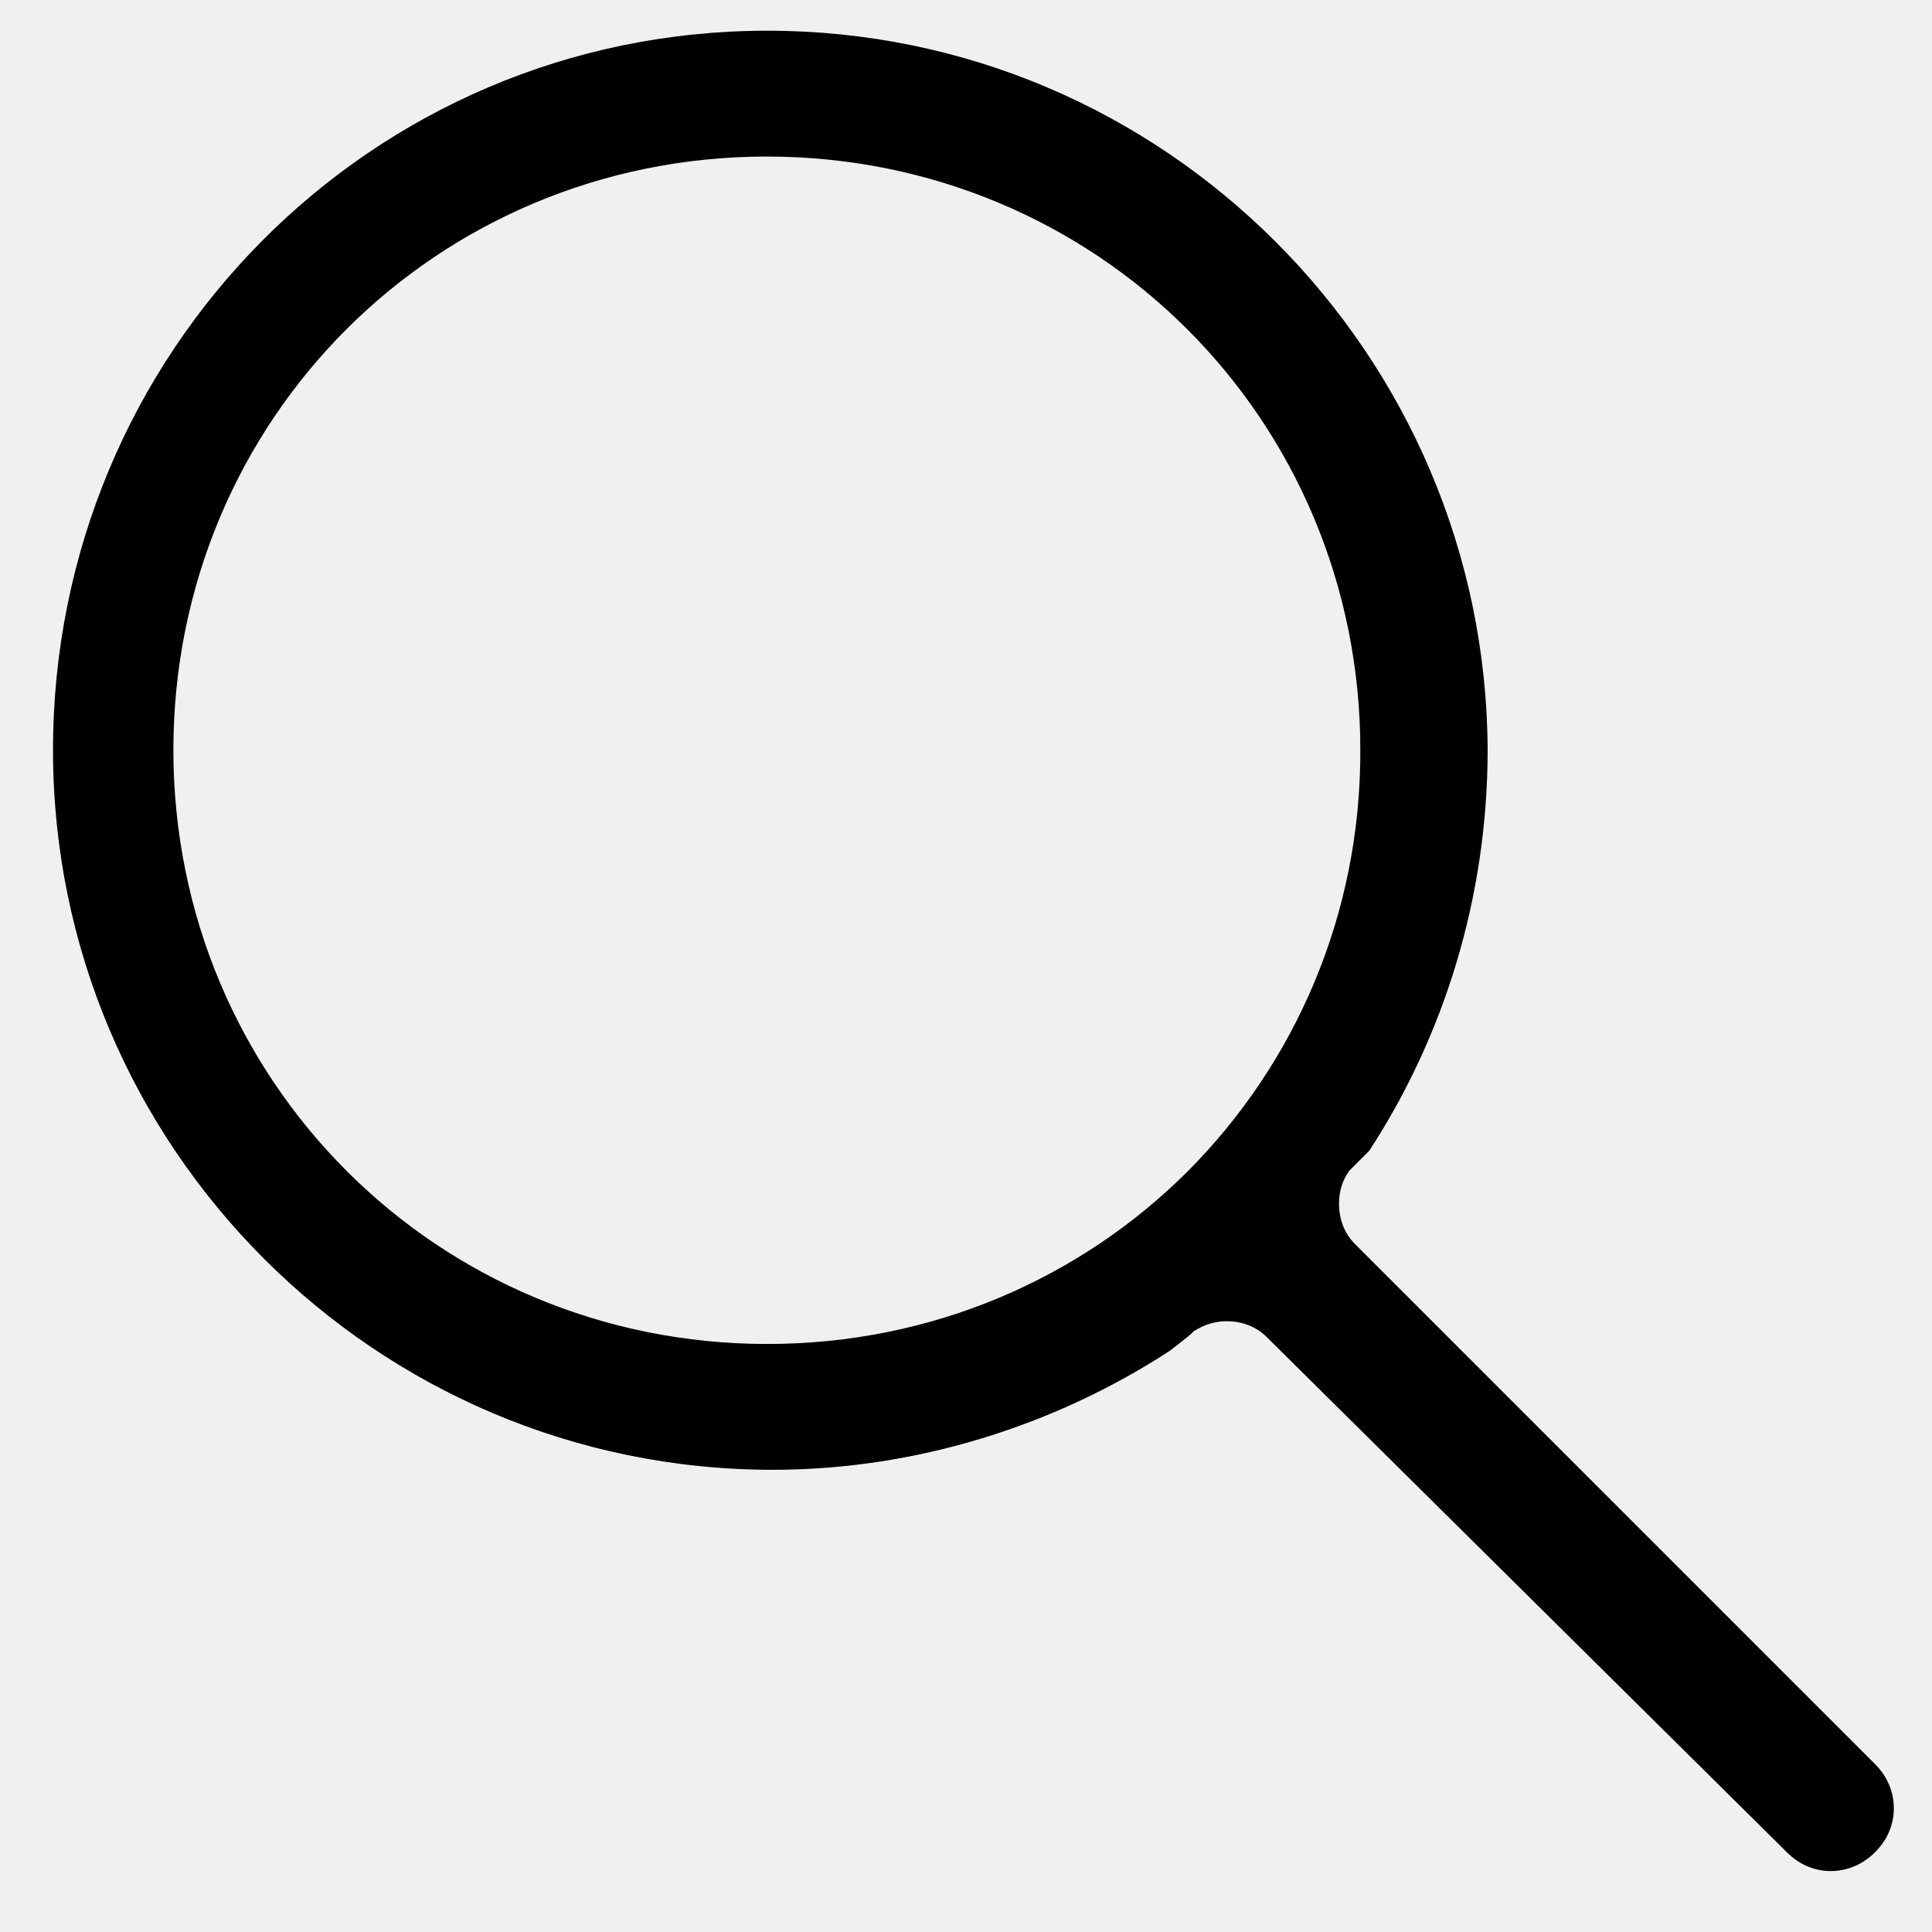
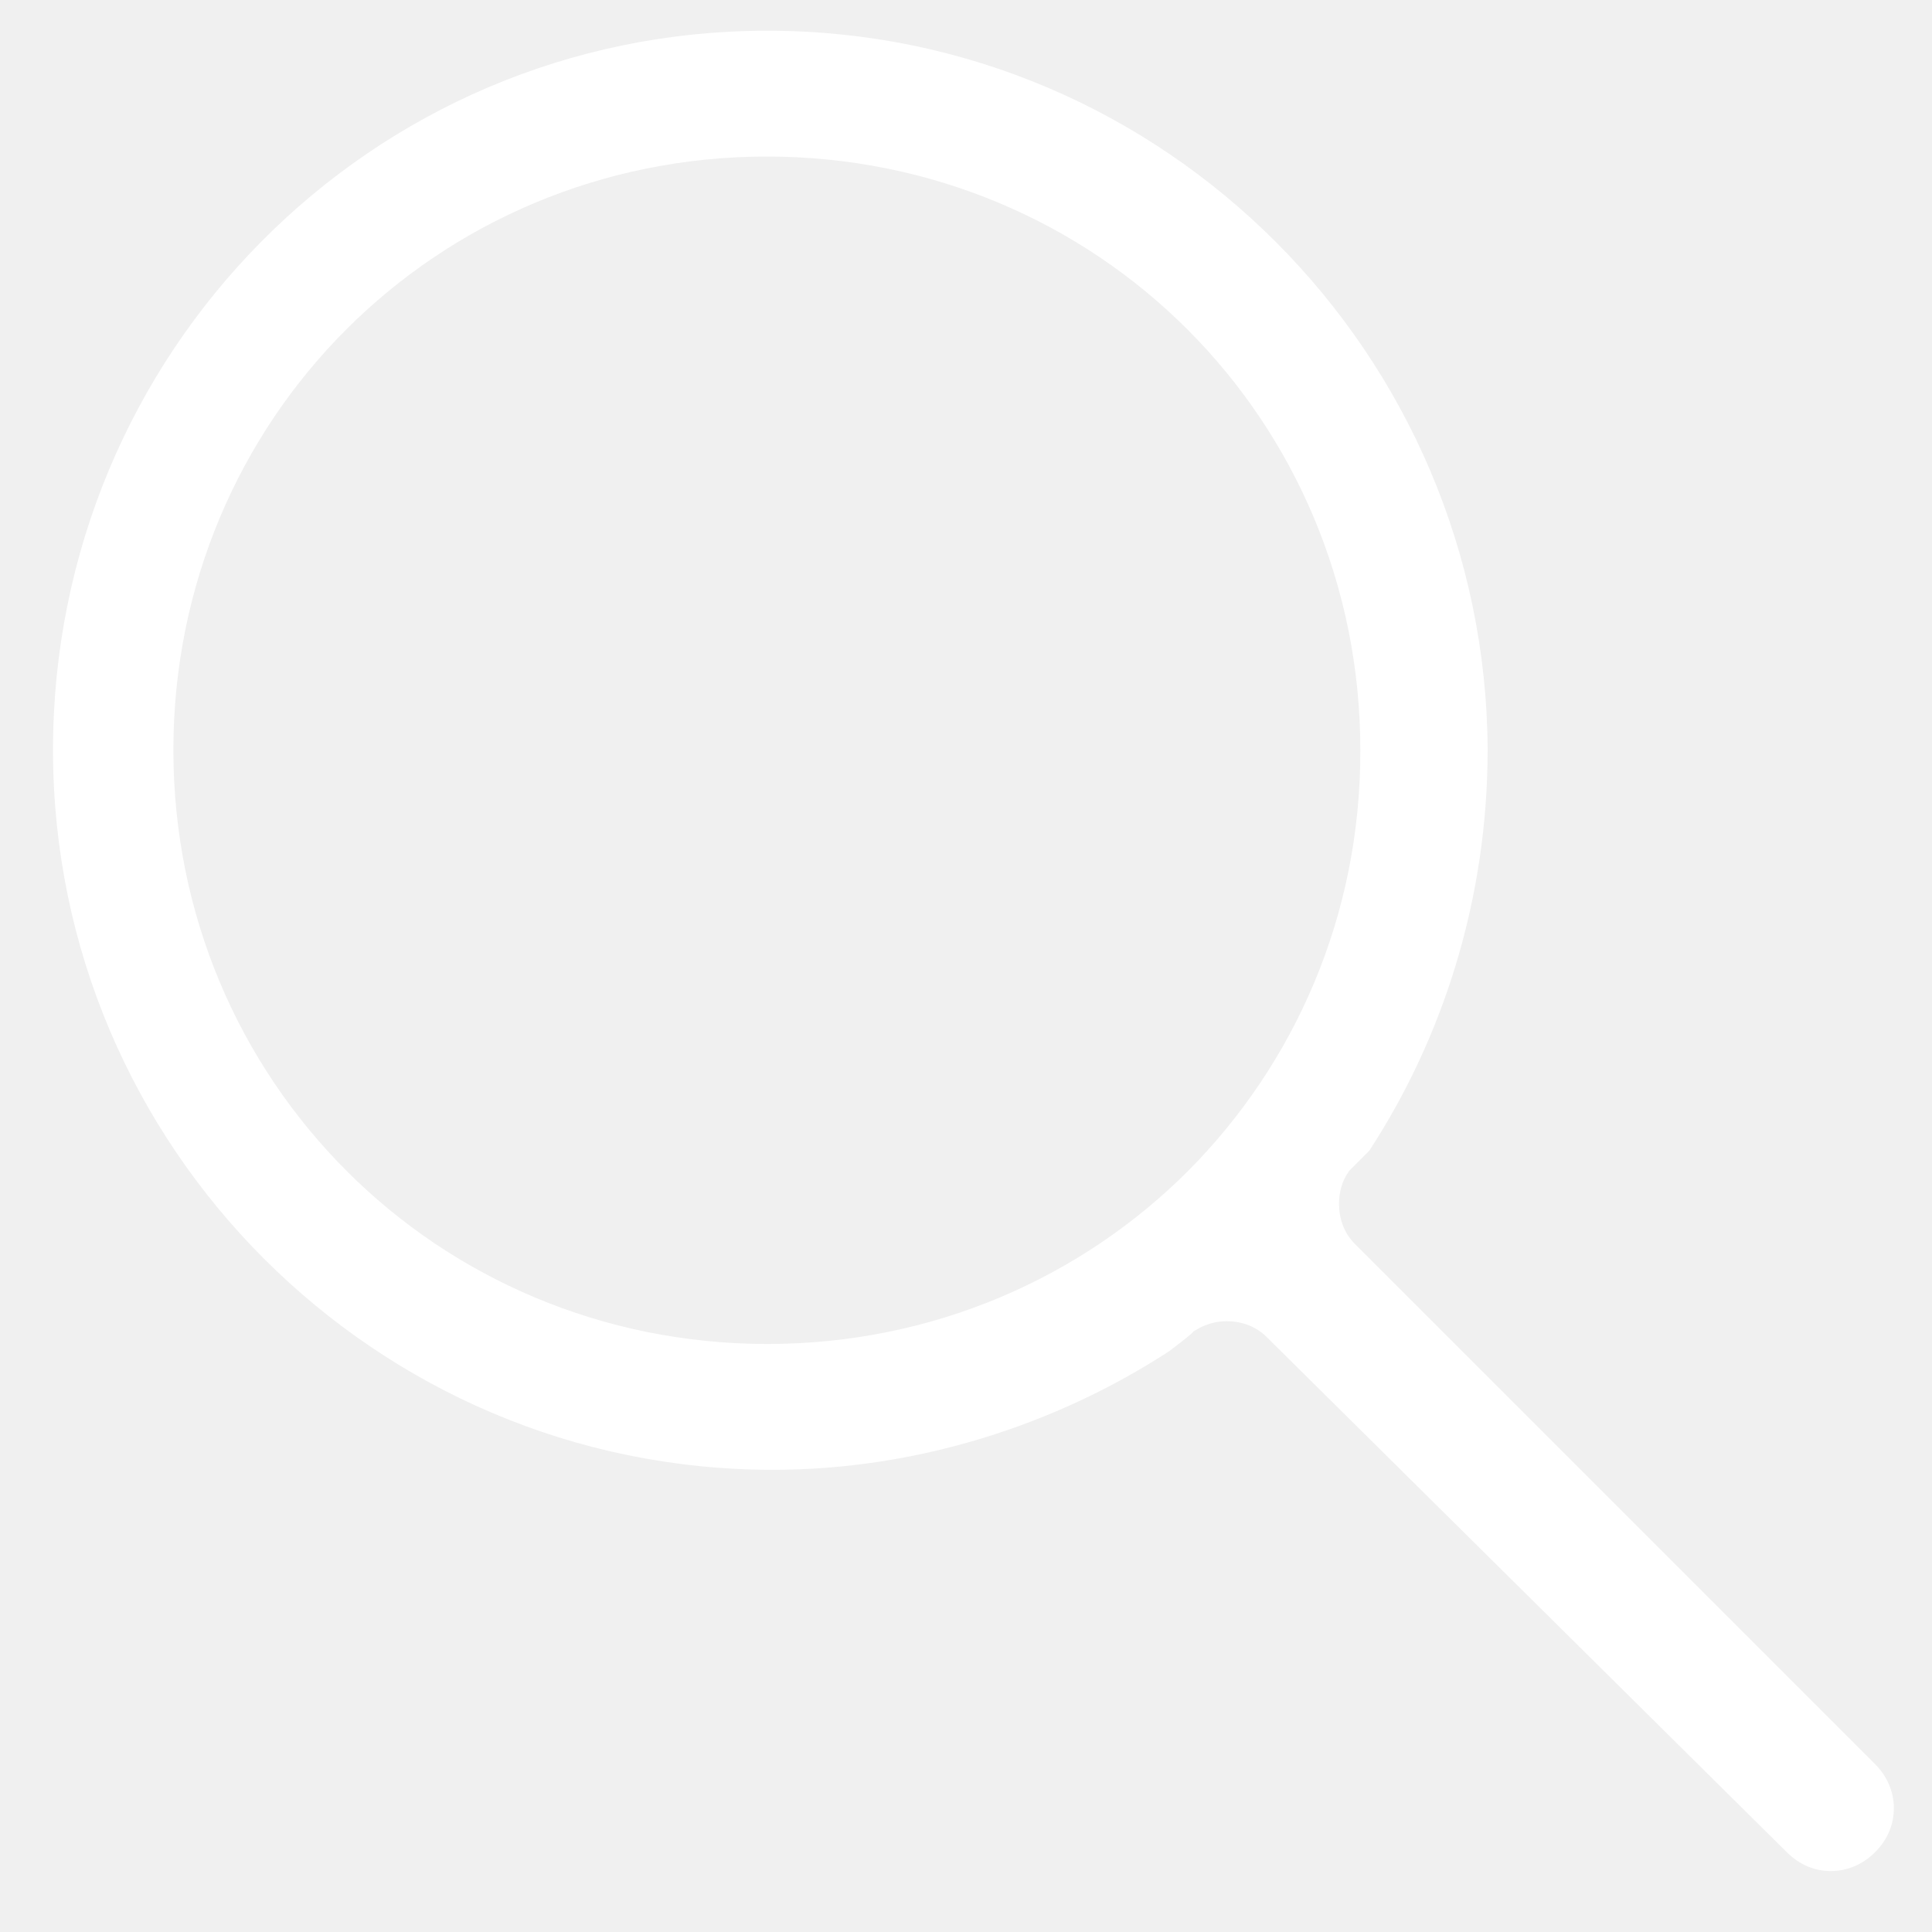
<svg xmlns="http://www.w3.org/2000/svg" version="1.1" id="Layer_1" x="0px" y="0px" viewBox="0 0 390 390" style="enable-background:new 0 0 390 390;" xml:space="preserve">
  <style type="text/css">
	.st0{fill:#FFFFFF;}
</style>
-   <path className="st0" d="M257.5,48.8C231.2,22.5,195,6.2,154.9,6.2C74.8,6.2,10.7,71.3,10.7,151.4c0,40.1,16.3,76.4,42.6,102.7  c26.3,26.3,62.6,42.6,102.7,42.6c29,0,57.1-9,80.1-24c3.4-2.6,4.6-3.6,4.7-3.8v0l0.2-0.2l0.2-0.1c1.9-1.2,4.1-1.9,6.4-1.9  c2.8,0,5.8,0.9,8.1,3.2l0,0l105,104c2.6,2.6,5.7,3.8,8.9,3.8c3.1,0,6.3-1.2,8.9-3.8c2.6-2.6,3.8-5.7,3.8-8.9c0-3.1-1.2-6.3-3.8-8.9  l-105-105c-2.3-2.3-3.2-5.3-3.2-8.1c0-2.3,0.6-4.6,1.9-6.4l0.1-0.2l0.2-0.2c0,0,1-1,3.9-3.9c15-23,23.9-51,23.9-81  C300.1,111.4,283.8,75.1,257.5,48.8z M239.8,236.4c-21.6,21.6-51.6,34.9-84.9,34.9c-33.3,0-63.3-13.3-84.9-34.9  C48.3,214.7,35,184.7,35,151.4c0-33.3,13.3-63.3,34.9-84.9c21.6-21.6,51.6-34.9,84.9-34.9c33.3,0,63.3,13.3,84.9,34.9  c21.6,21.6,34.9,51.6,34.9,84.9C274.7,184.7,261.4,214.7,239.8,236.4z" />
+   <path class="st0" d="M257.5,48.8C231.2,22.5,195,6.2,154.9,6.2C74.8,6.2,10.7,71.3,10.7,151.4c0,40.1,16.3,76.4,42.6,102.7  c26.3,26.3,62.6,42.6,102.7,42.6c29,0,57.1-9,80.1-24c3.4-2.6,4.6-3.6,4.7-3.8v0l0.2-0.2l0.2-0.1c1.9-1.2,4.1-1.9,6.4-1.9  c2.8,0,5.8,0.9,8.1,3.2l0,0l105,104c2.6,2.6,5.7,3.8,8.9,3.8c3.1,0,6.3-1.2,8.9-3.8c2.6-2.6,3.8-5.7,3.8-8.9c0-3.1-1.2-6.3-3.8-8.9  l-105-105c-2.3-2.3-3.2-5.3-3.2-8.1c0-2.3,0.6-4.6,1.9-6.4l0.1-0.2l0.2-0.2c0,0,1-1,3.9-3.9c15-23,23.9-51,23.9-81  C300.1,111.4,283.8,75.1,257.5,48.8z M239.8,236.4c-21.6,21.6-51.6,34.9-84.9,34.9c-33.3,0-63.3-13.3-84.9-34.9  C48.3,214.7,35,184.7,35,151.4c0-33.3,13.3-63.3,34.9-84.9c21.6-21.6,51.6-34.9,84.9-34.9c33.3,0,63.3,13.3,84.9,34.9  c21.6,21.6,34.9,51.6,34.9,84.9C274.7,184.7,261.4,214.7,239.8,236.4z" />
  <polygon points="222.3,238.2 222.3,238.2 222.3,238.2 " />
</svg>
